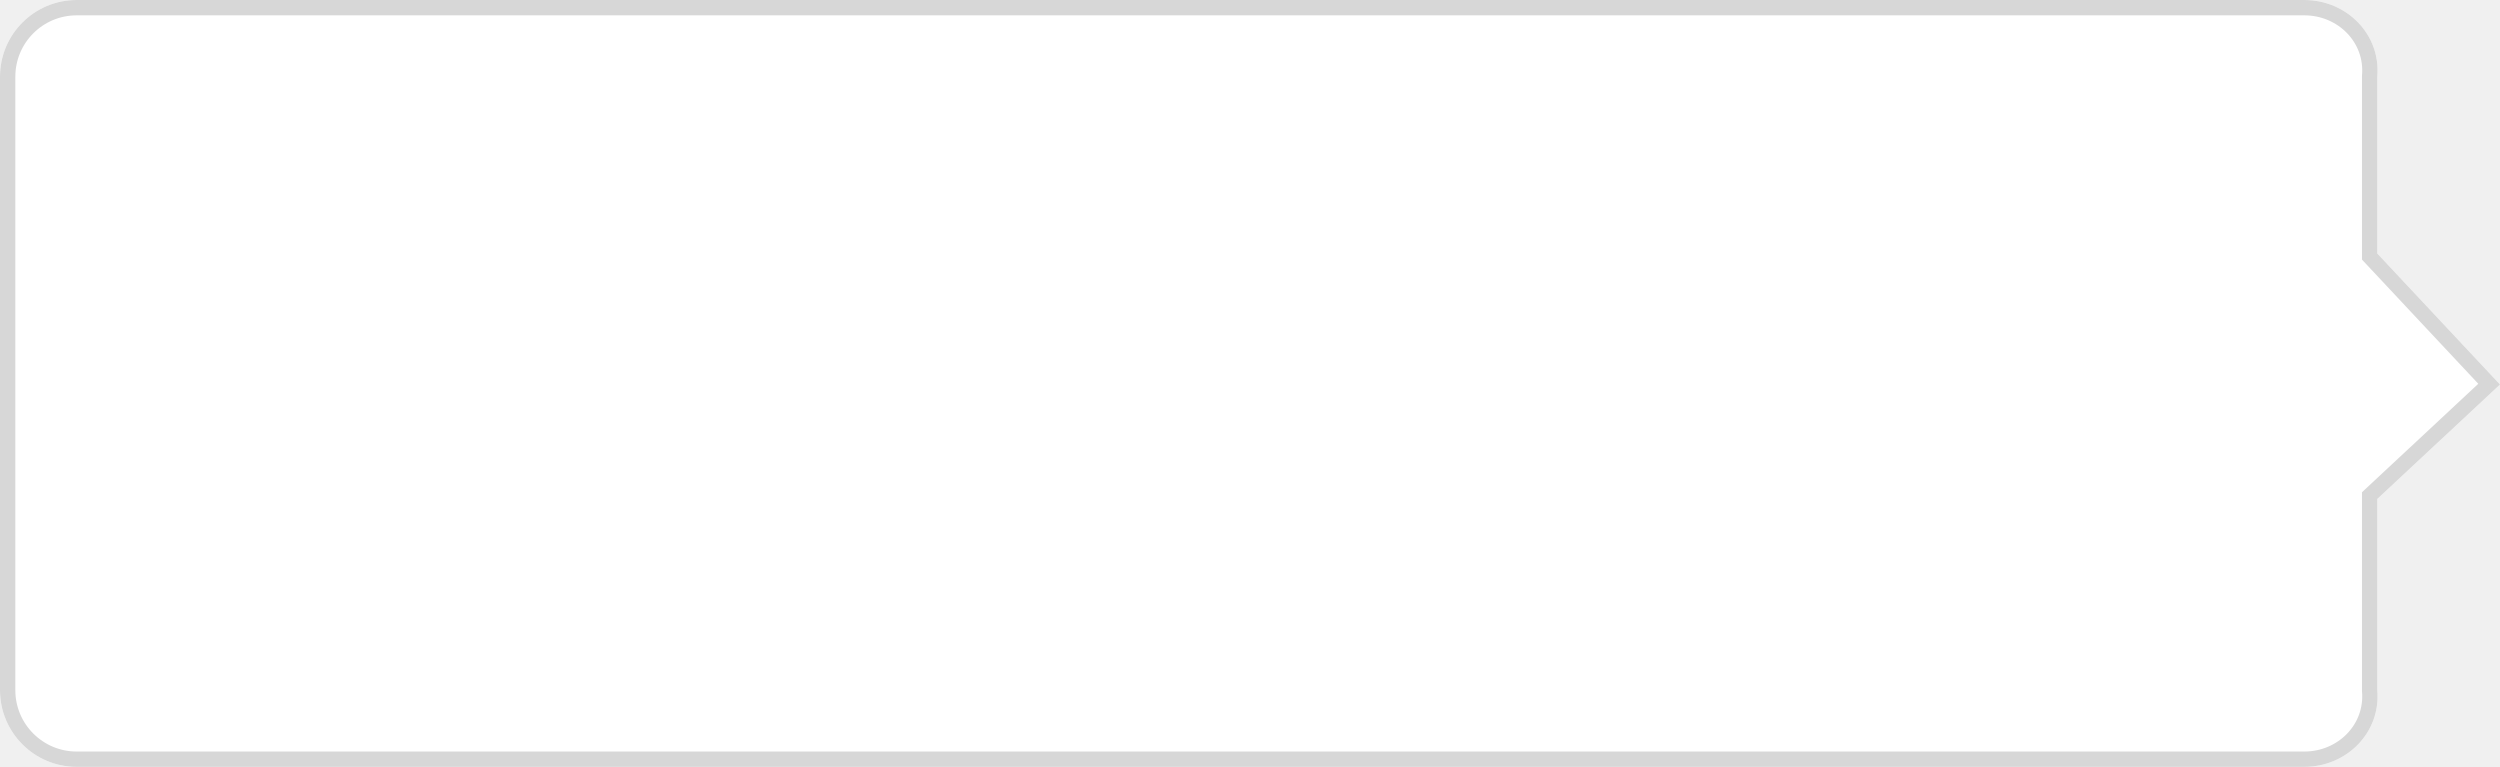
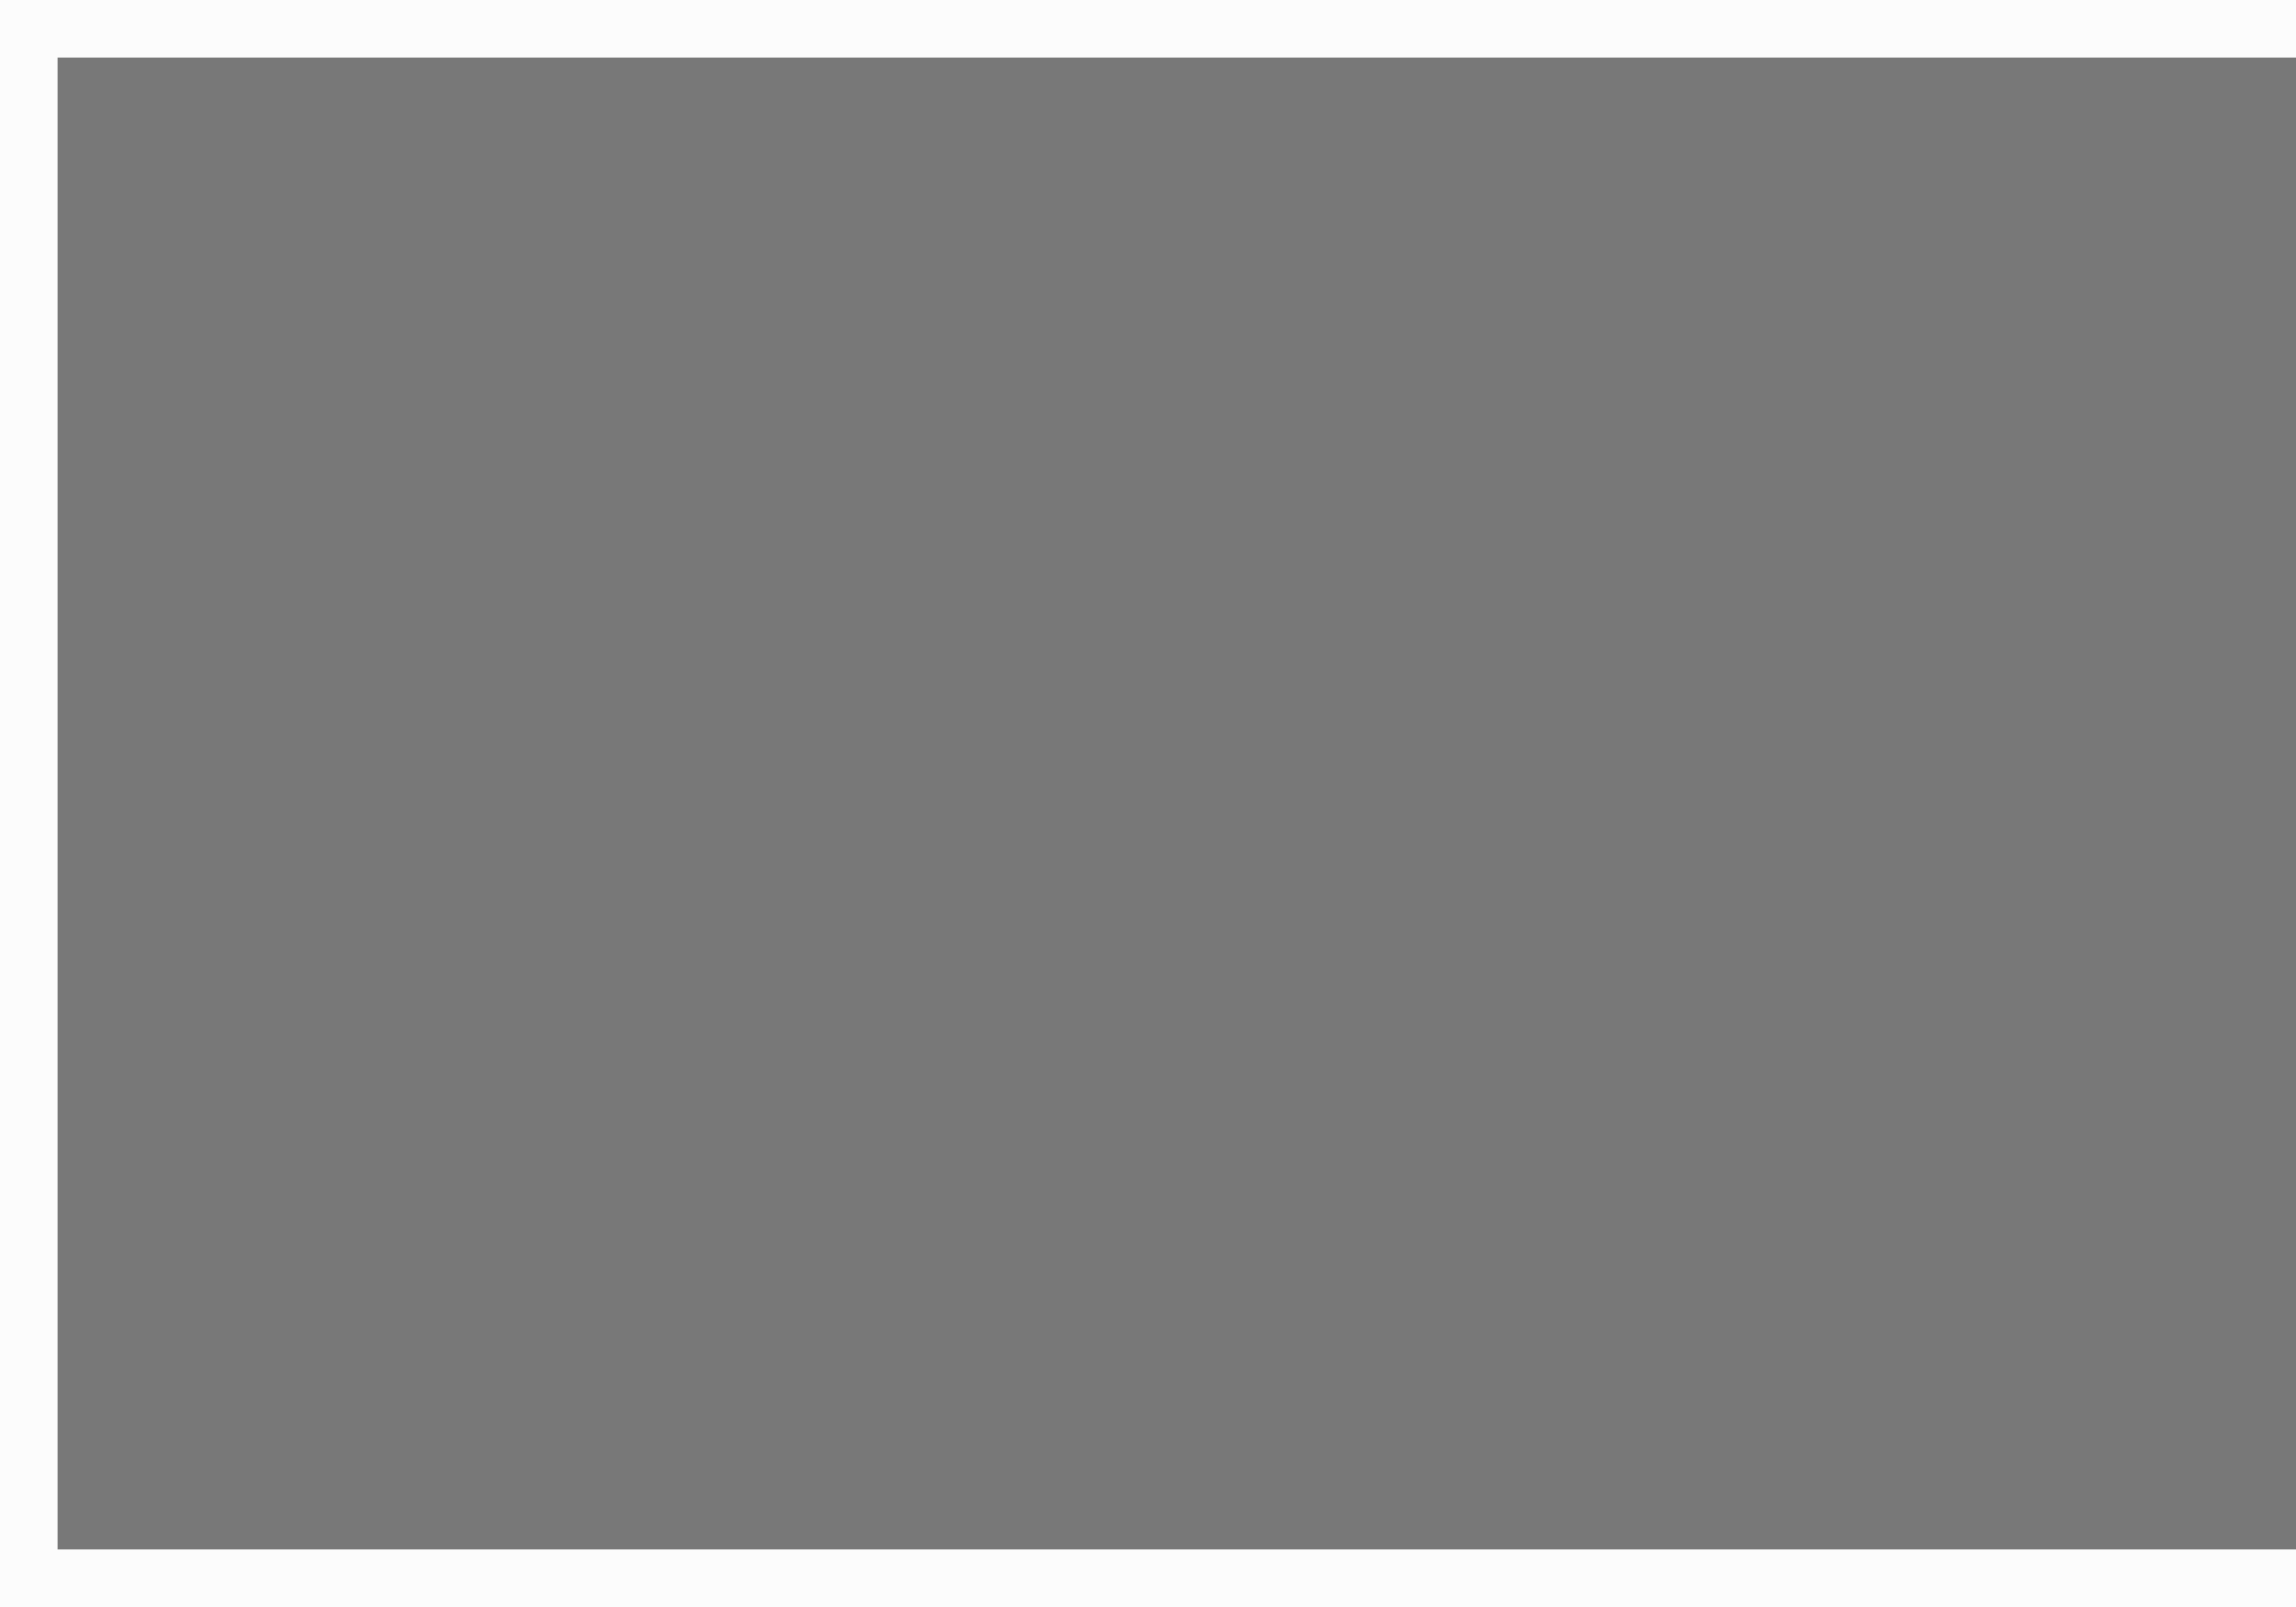
- <svg xmlns="http://www.w3.org/2000/svg" version="1.1" width="163px" height="50px">
-   <defs>
-     <mask fill="white" id="clip1548">
-       <path d="M 5 50  C 2.239 50  0 47.761  0 45  L 0 5  C 0 2.239  2.239 0  5 0  L 150.24 0  C 153.001 0  155.24 2.239  155 5  L 155 16.53  L 163 25.071  L 155 32.53  L 155 45  C 155.24 47.761  153.001 50  150.24 50  L 5 50  Z " fill-rule="evenodd" />
-     </mask>
-   </defs>
-   <g transform="matrix(1 0 0 1 -205 -74 )">
-     <path d="M 5 50  C 2.239 50  0 47.761  0 45  L 0 5  C 0 2.239  2.239 0  5 0  L 150.24 0  C 153.001 0  155.24 2.239  155 5  L 155 16.53  L 163 25.071  L 155 32.53  L 155 45  C 155.24 47.761  153.001 50  150.24 50  L 5 50  Z " fill-rule="nonzero" fill="#ffffff" stroke="none" transform="matrix(1 0 0 1 205 74 )" />
-     <path d="M 5 50  C 2.239 50  0 47.761  0 45  L 0 5  C 0 2.239  2.239 0  5 0  L 150.24 0  C 153.001 0  155.24 2.239  155 5  L 155 16.53  L 163 25.071  L 155 32.53  L 155 45  C 155.24 47.761  153.001 50  150.24 50  L 5 50  Z " stroke-width="2" stroke="#d7d7d7" fill="none" transform="matrix(1 0 0 1 205 74 )" mask="url(#clip1548)" />
+ <svg xmlns="http://www.w3.org/2000/svg" version="1.1" width="40px" height="28px">
+   <g transform="matrix(1 0 0 1 -285 68 )">
+     <path d="M 286 -67  L 325 -67  L 325 -41  L 286 -41  L 286 -67  Z " fill-rule="nonzero" fill="#000000" stroke="none" fill-opacity="0.498" />
+     <path d="M 325 -40.5  L 285.5 -40.5  L 285.5 -67.5  L 325 -67.5  " stroke-width="1" stroke="#ffffff" fill="none" stroke-opacity="0.8" />
  </g>
</svg>
